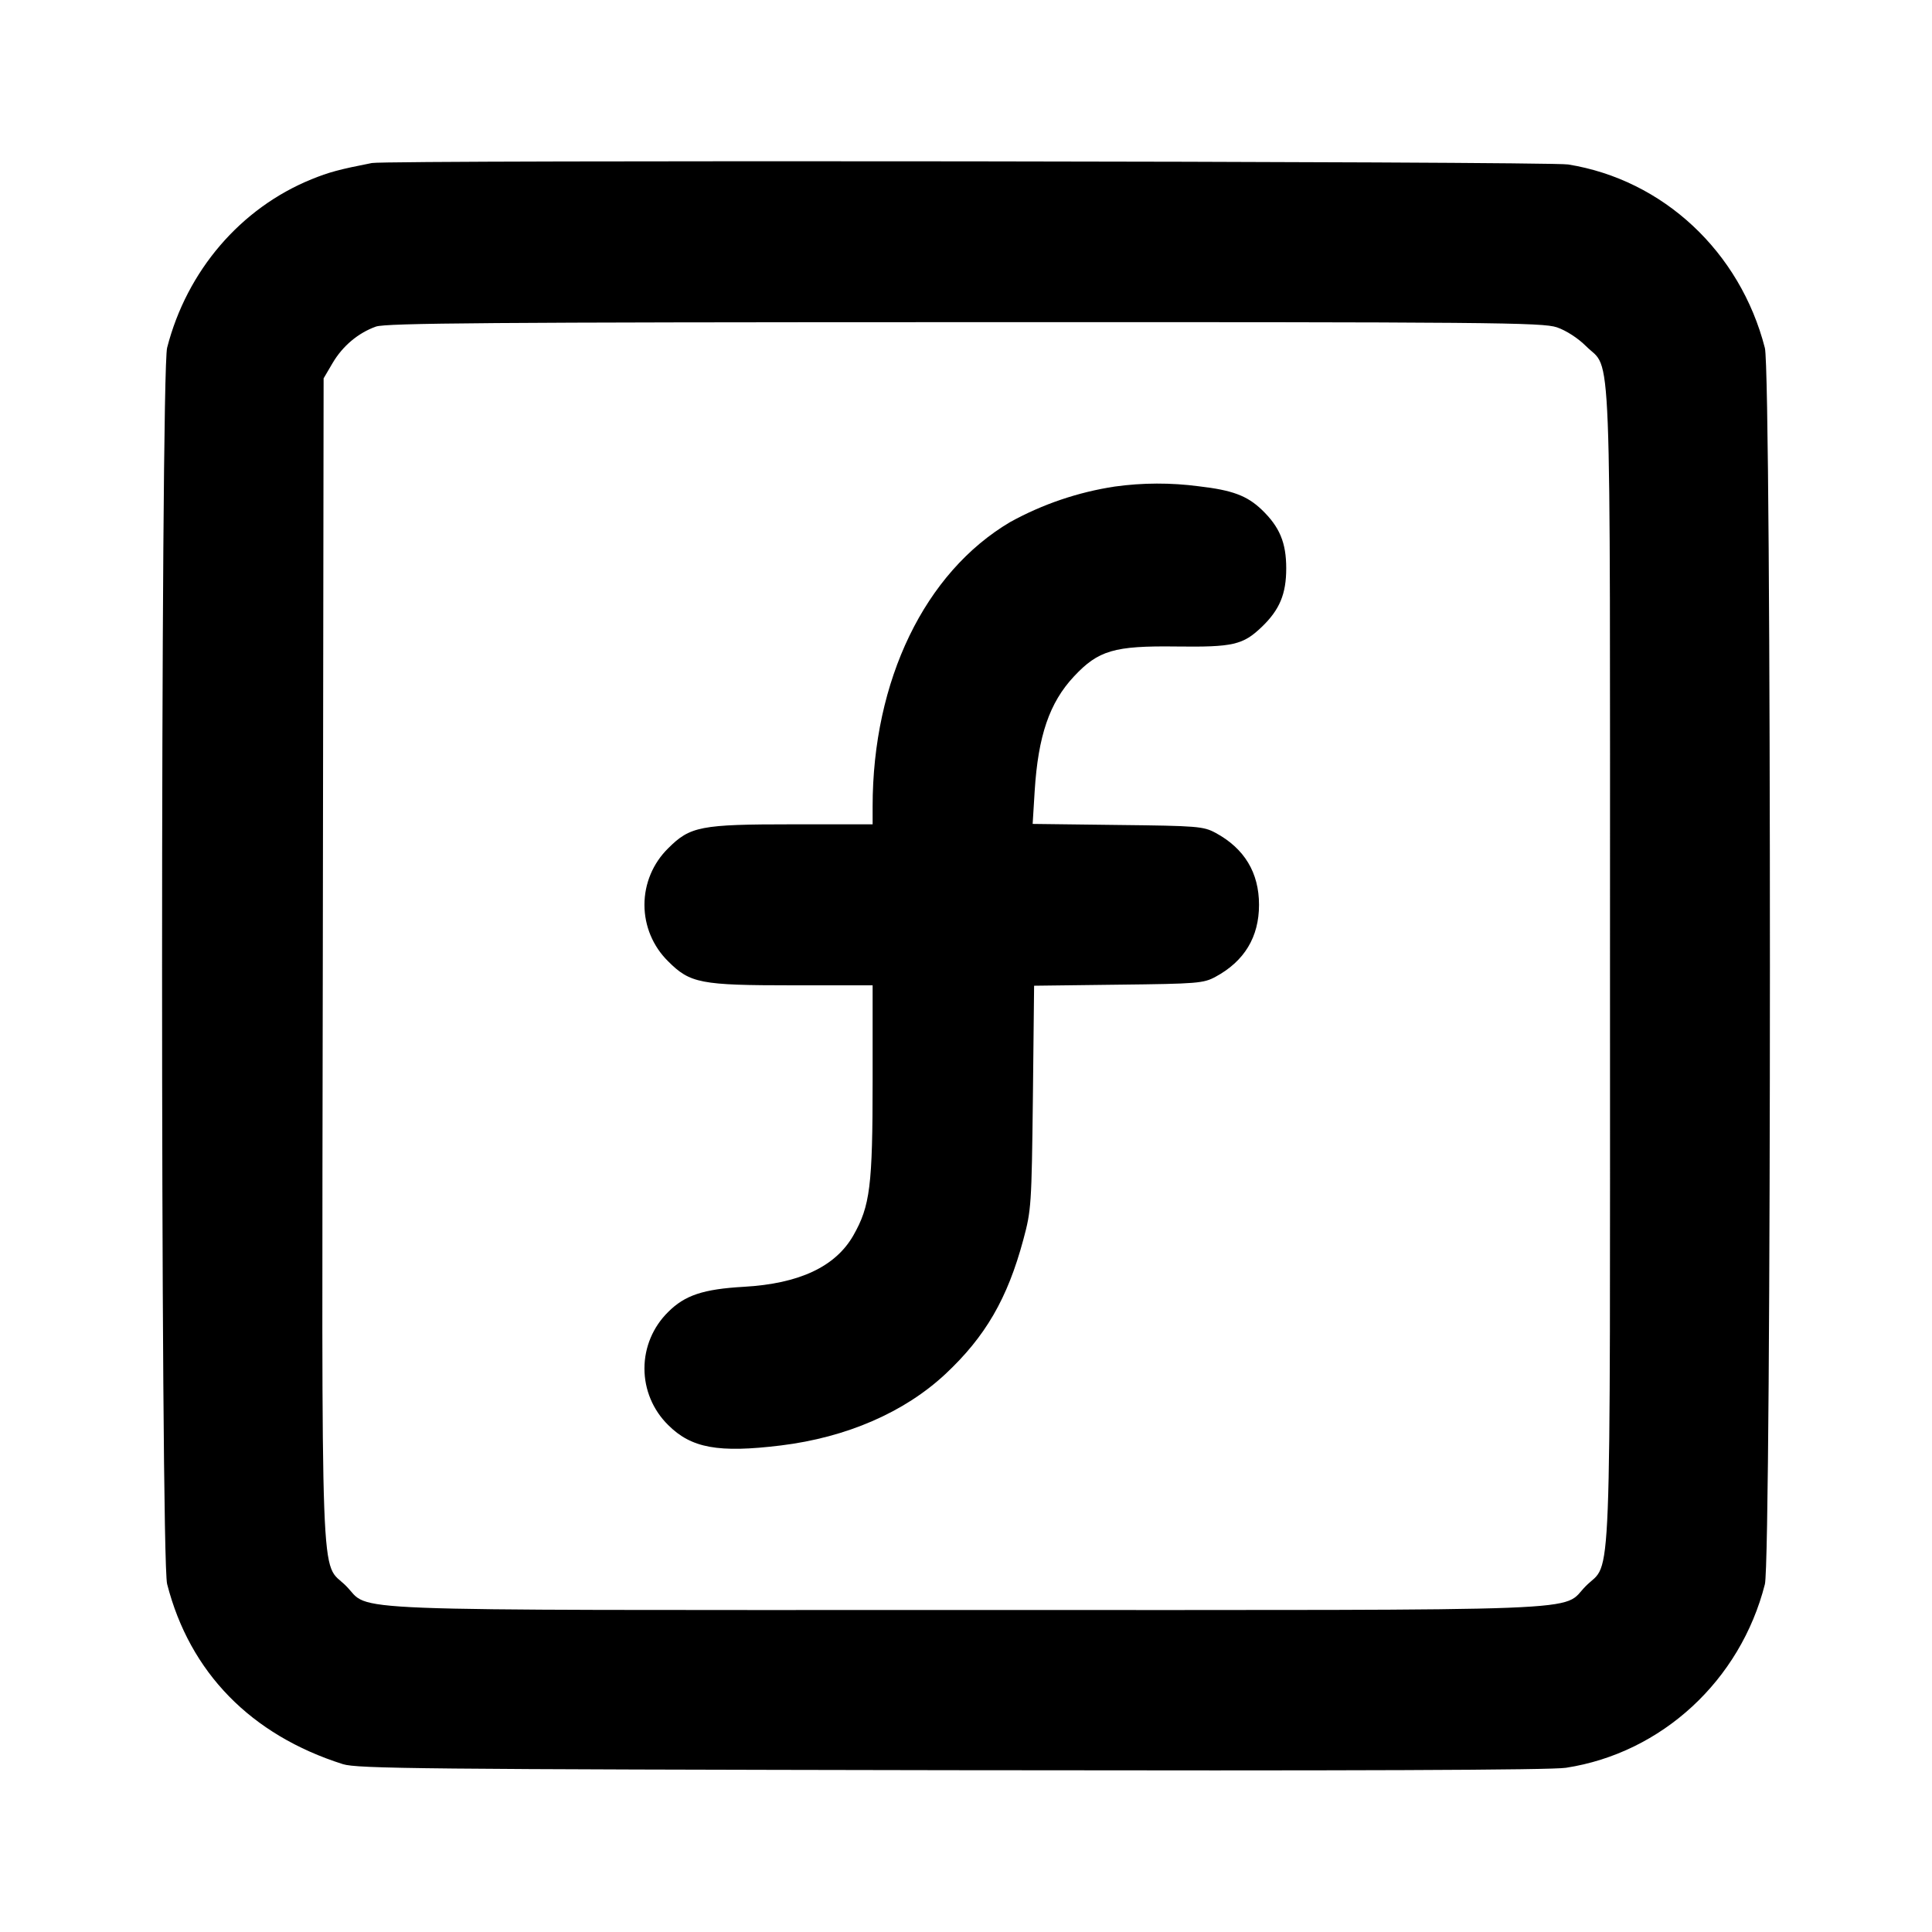
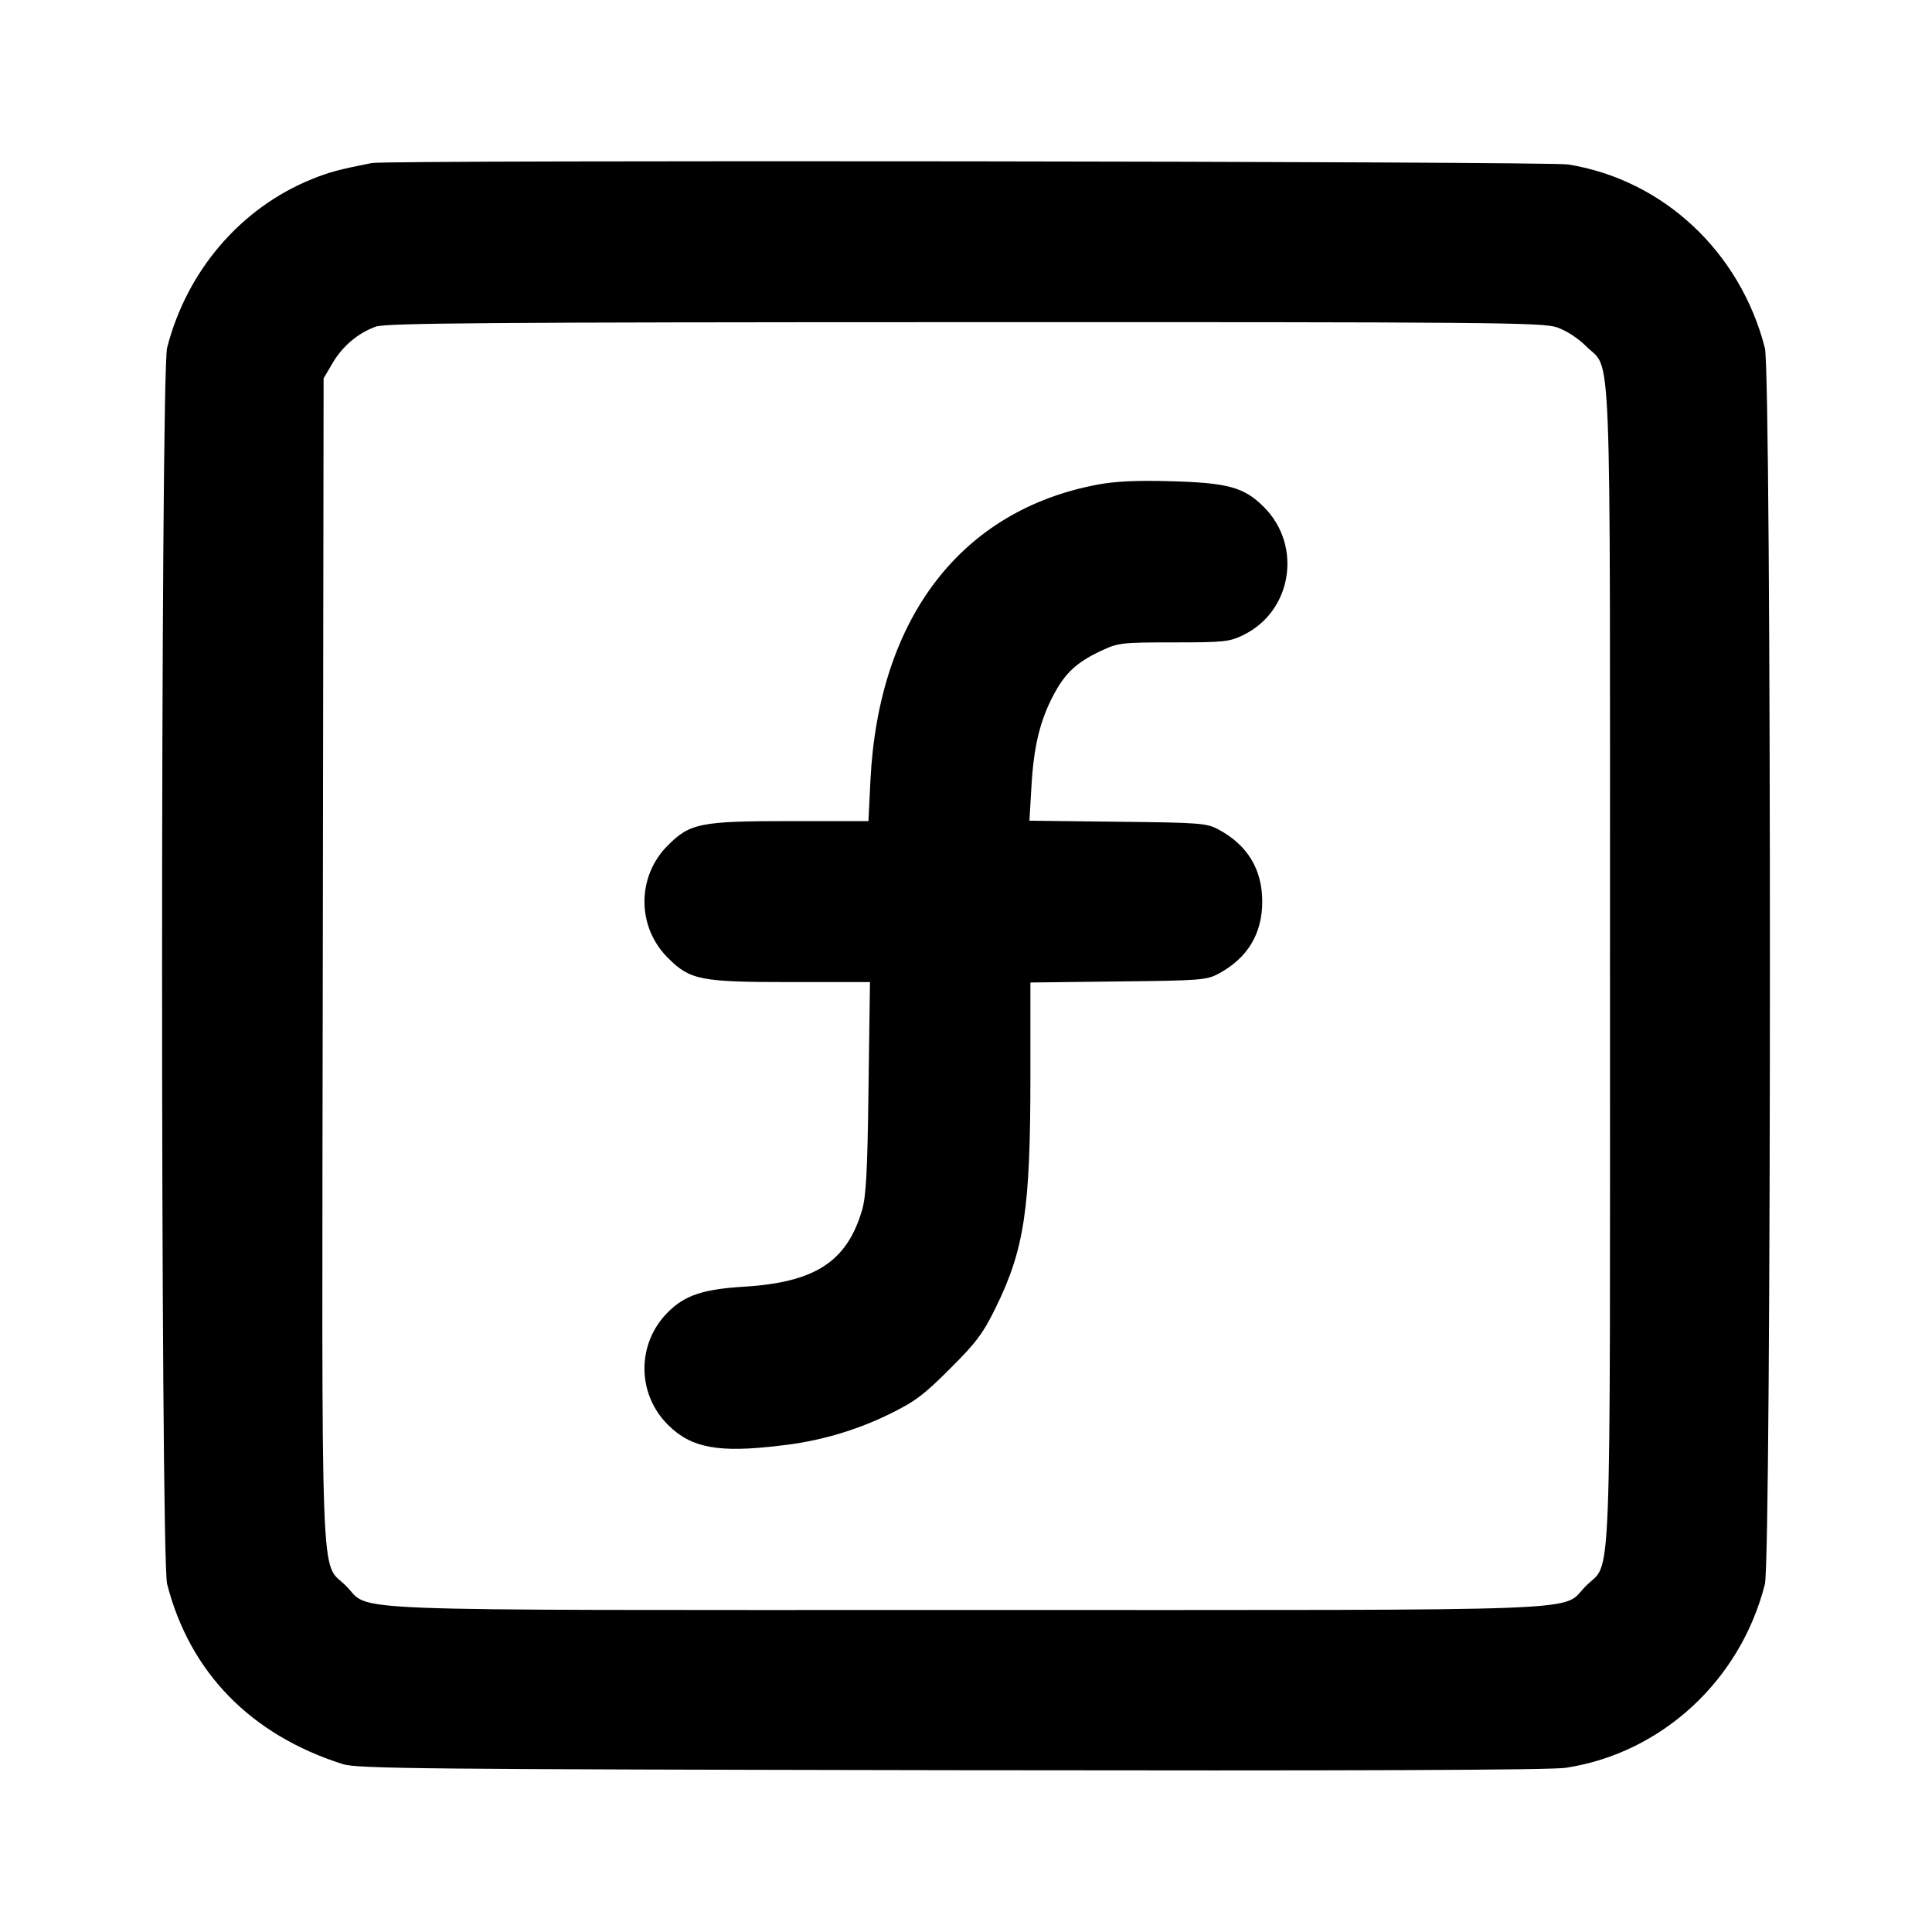
<svg xmlns="http://www.w3.org/2000/svg" width="24" height="24" fill="none" stroke="currentColor" stroke-width="2" stroke-linecap="round" stroke-linejoin="round">
-   <path d="M4.62 2.025c-.408.08-.533.114-.75.202-.881.358-1.549 1.137-1.794 2.093-.083.327-.084 15.031 0 15.357.281 1.099 1.041 1.876 2.184 2.238.179.056.983.064 7.56.075 4.998.008 7.448-.001 7.633-.03 1.19-.183 2.167-1.084 2.471-2.28.083-.328.084-15.032 0-15.357-.307-1.197-1.264-2.09-2.444-2.28-.246-.04-14.661-.057-14.86-.018m14.72 2.041c.115.039.263.135.361.233.324.324.299-.322.299 7.701s.025 7.377-.299 7.701c-.324.324.322.299-7.701.299-8.025 0-7.377.025-7.702-.3-.324-.324-.3.328-.288-7.782L4.02 4.7l.111-.189c.125-.213.318-.375.539-.454.123-.044 1.434-.054 7.313-.055 6.565-.002 7.179.004 7.357.064m-5.491 1.978a3.91 3.91 0 0 0-1.3.441c-1.061.627-1.709 1.967-1.709 3.533v.222h-.993c-1.147 0-1.274.025-1.548.299a.984.984 0 0 0 0 1.402c.274.274.401.299 1.548.299h.993v1.182c0 1.313-.031 1.559-.24 1.926-.222.387-.67.598-1.359.637-.506.029-.733.105-.941.313a.984.984 0 0 0-.001 1.403c.288.289.625.35 1.401.255.817-.1 1.535-.412 2.044-.887.496-.464.771-.936.968-1.669.099-.367.103-.429.119-1.768l.015-1.387 1.047-.013c.984-.011 1.057-.017 1.207-.098.359-.194.54-.495.54-.894s-.181-.7-.54-.894c-.151-.081-.222-.087-1.216-.098l-1.056-.013.025-.407c.043-.688.184-1.1.488-1.425.303-.324.499-.382 1.271-.372.705.009.828-.019 1.062-.243.222-.213.304-.409.304-.728s-.082-.515-.304-.728c-.183-.175-.366-.243-.781-.291a3.884 3.884 0 0 0-1.044.003" fill-rule="evenodd" fill="#000" stroke="none" />
+   <path d="M4.62 2.025c-.408.08-.533.114-.75.202-.881.358-1.549 1.137-1.794 2.093-.083.327-.084 15.031 0 15.357.281 1.099 1.041 1.876 2.184 2.238.179.056.983.064 7.56.075 4.998.008 7.448-.001 7.633-.03 1.19-.183 2.167-1.084 2.471-2.28.083-.328.084-15.032 0-15.357-.307-1.197-1.264-2.09-2.444-2.28-.246-.04-14.661-.057-14.86-.018m14.72 2.041c.115.039.263.135.361.233.324.324.299-.322.299 7.701s.025 7.377-.299 7.701c-.324.324.322.299-7.701.299-8.025 0-7.377.025-7.702-.3-.324-.324-.3.328-.288-7.782L4.02 4.7l.111-.189c.125-.213.318-.375.539-.454.123-.044 1.434-.054 7.313-.055 6.565-.002 7.179.004 7.357.064m-5.711 1.955c-1.69.32-2.714 1.654-2.816 3.669l-.025.51h-.967c-1.118 0-1.249.026-1.522.299a.984.984 0 0 0 0 1.402c.274.274.403.299 1.531.299h.977l-.018 1.31c-.013 1.047-.03 1.353-.081 1.526-.19.639-.584.894-1.468.948-.506.031-.733.107-.94.314a.984.984 0 0 0-.001 1.403c.286.286.627.35 1.382.258a4.09 4.09 0 0 0 1.359-.388c.325-.159.436-.242.762-.569.327-.326.41-.437.569-.762.354-.723.429-1.225.429-2.867v-1.168l1.09-.013c1.029-.011 1.099-.017 1.25-.098.359-.194.54-.495.54-.894s-.181-.7-.54-.894c-.151-.081-.221-.087-1.256-.098l-1.096-.013.025-.427c.029-.5.106-.818.277-1.14.144-.27.285-.401.59-.544.21-.099.252-.104.9-.104.632 0 .693-.007.87-.094.601-.296.73-1.108.251-1.587-.246-.247-.448-.302-1.161-.321-.421-.012-.693.001-.911.043" fill-rule="evenodd" fill="#000" stroke="none" />
</svg>
